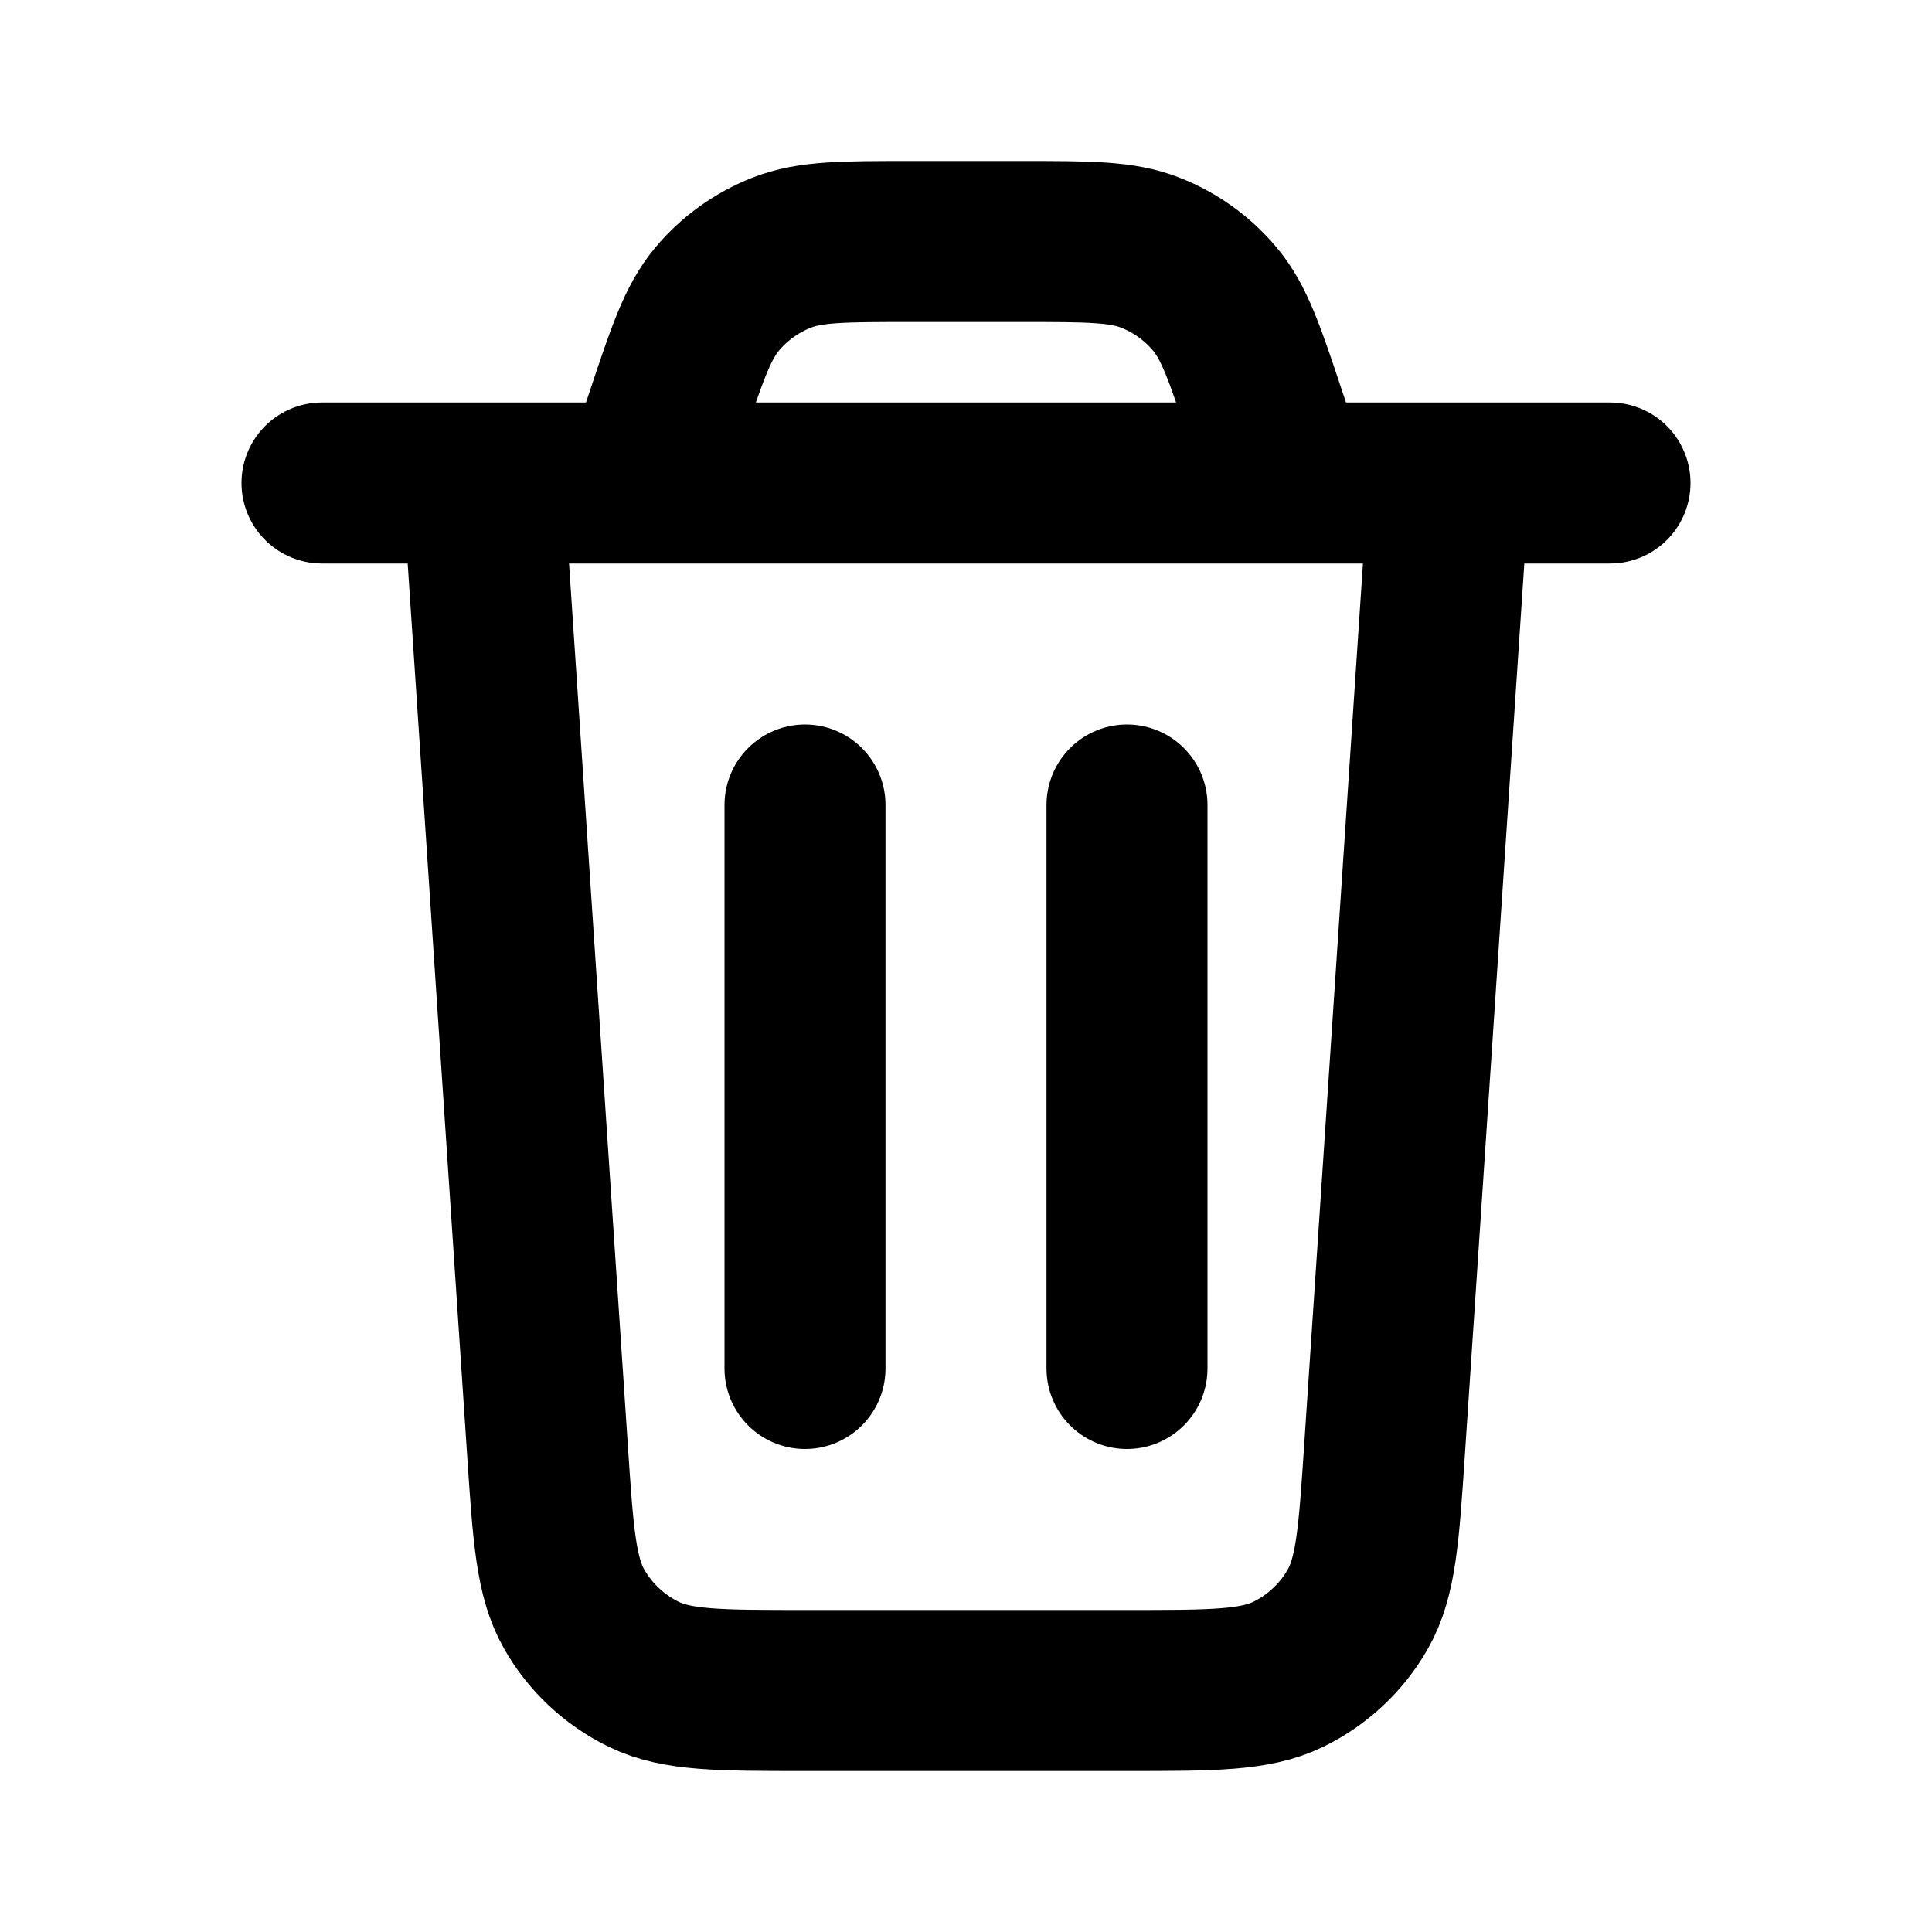
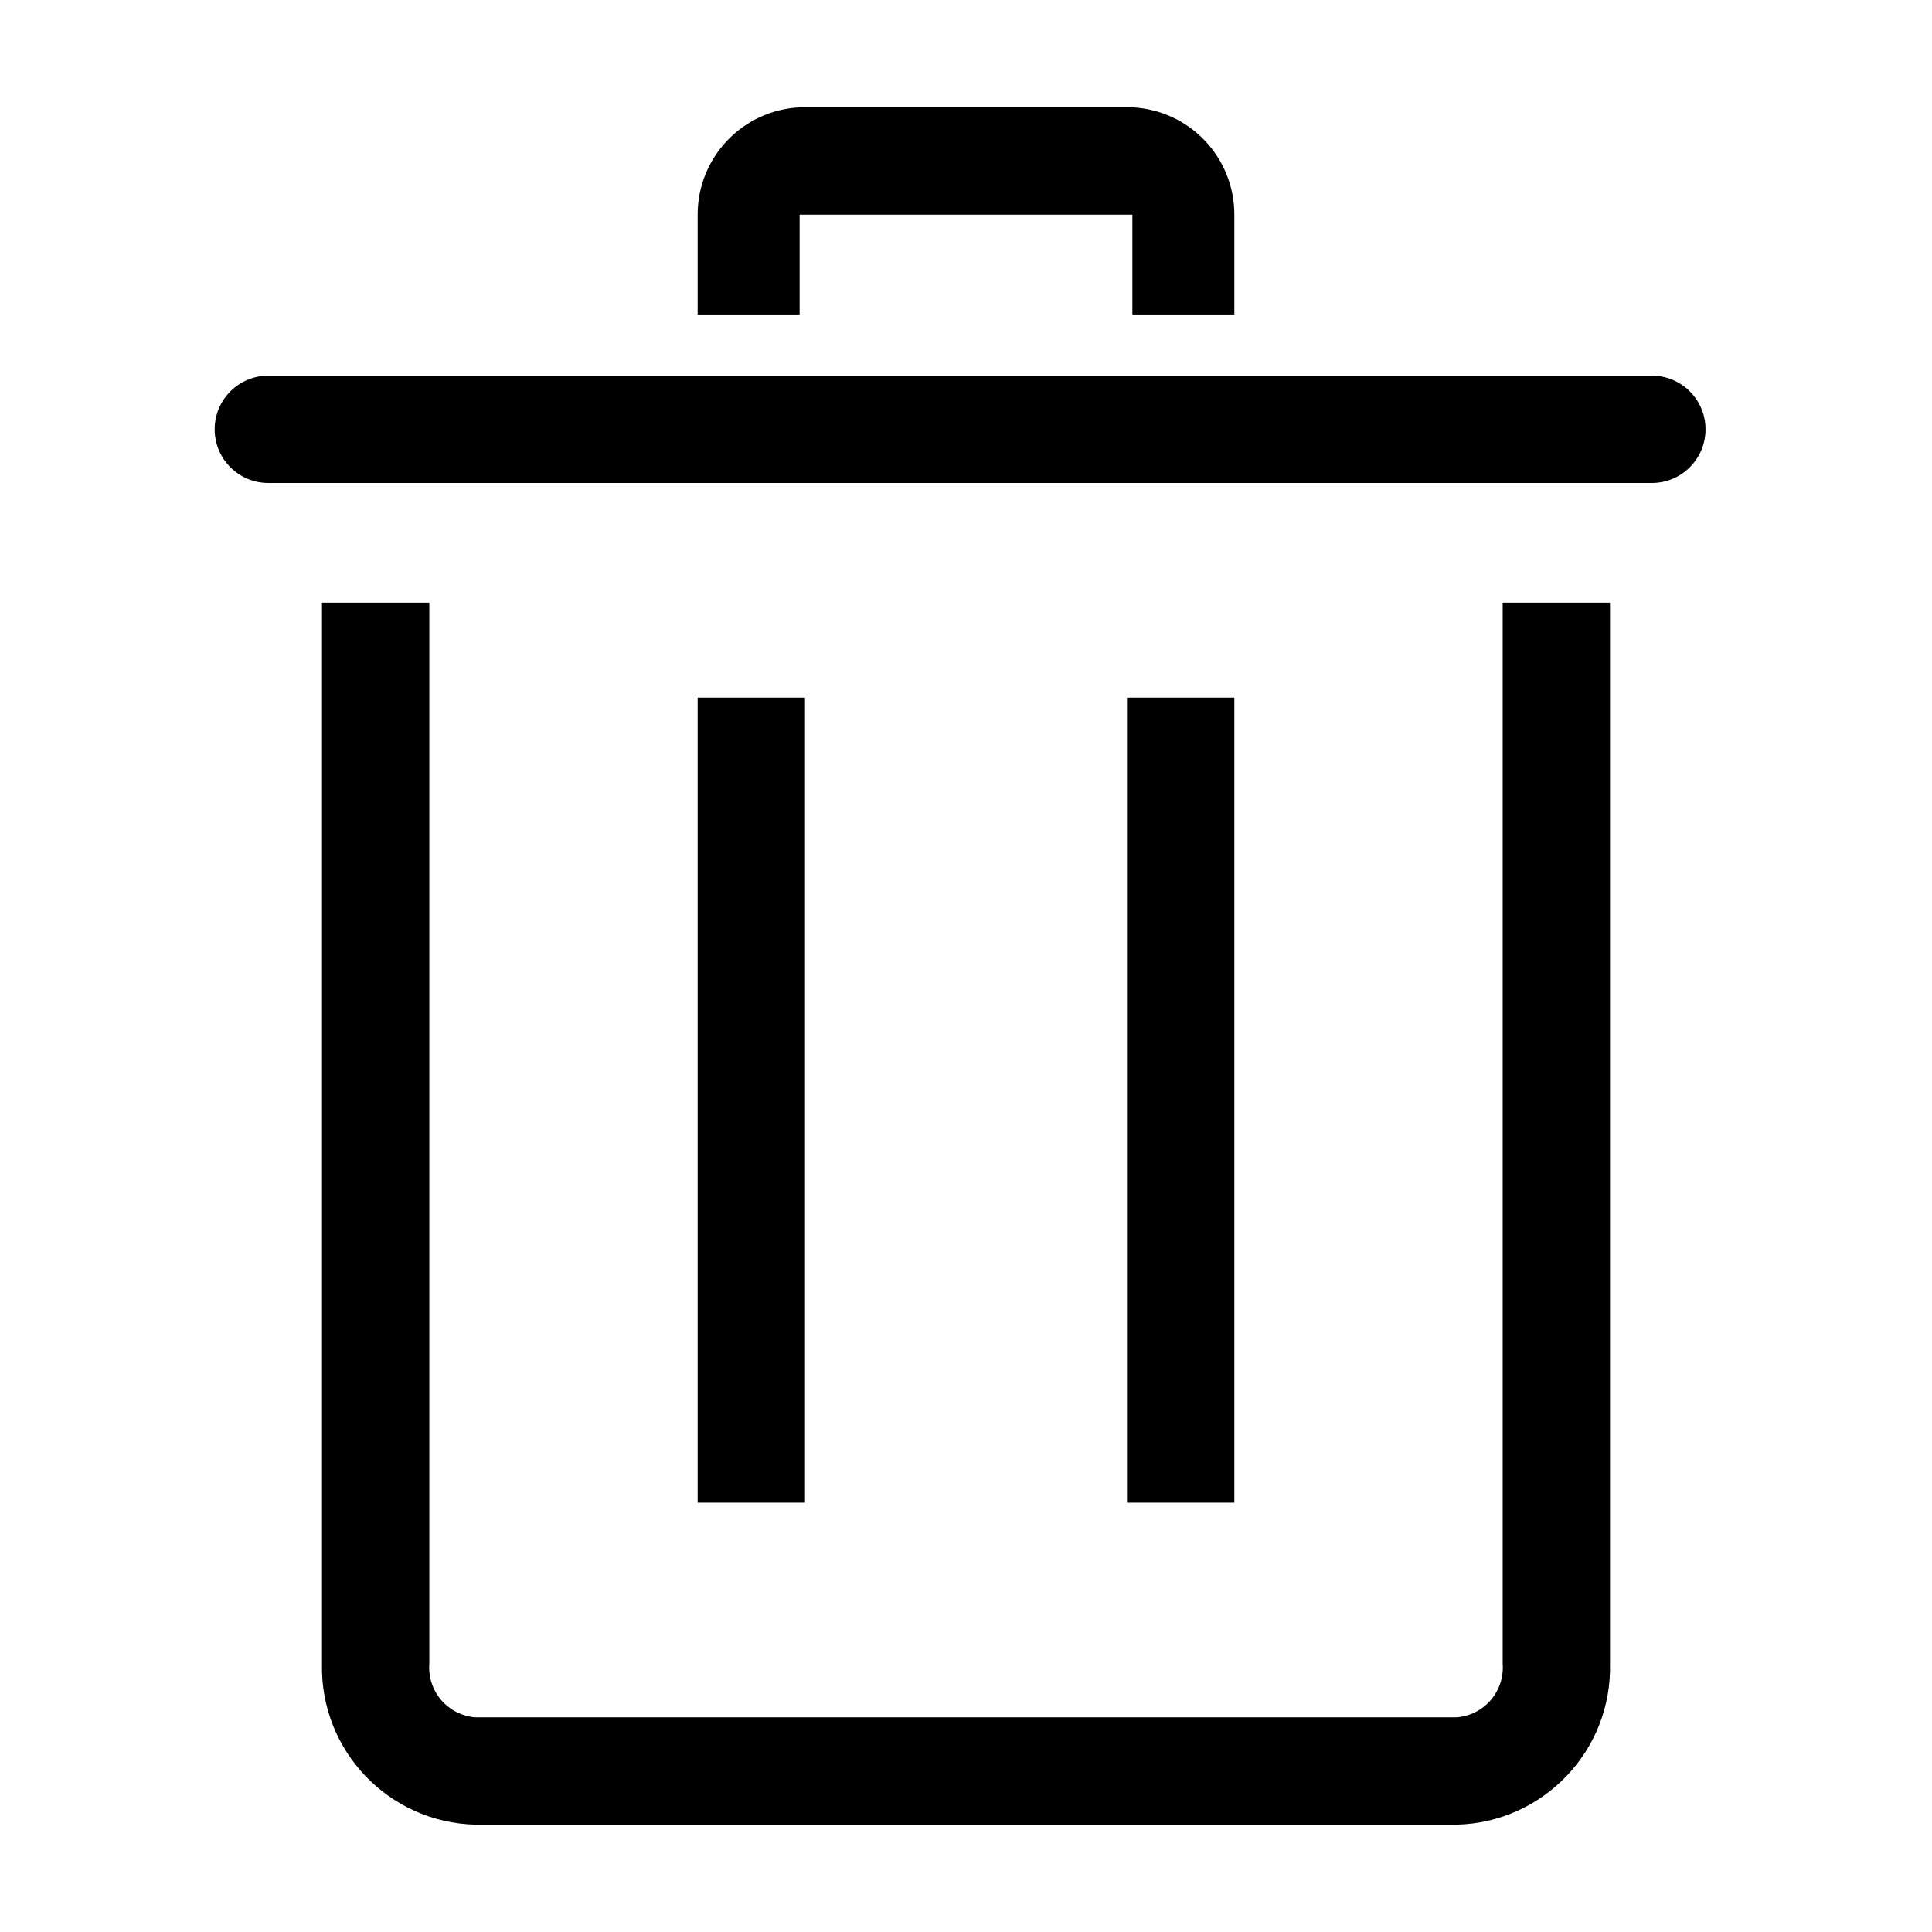
- <svg xmlns="http://www.w3.org/2000/svg" width="800px" height="800px" viewBox="0 0 24 24" fill="none">
-   <path d="M18 6L17.199 18.013C17.129 19.065 17.094 19.591 16.867 19.99C16.667 20.341 16.365 20.623 16.001 20.8C15.588 21 15.061 21 14.006 21H9.994C8.939 21 8.412 21 7.999 20.8C7.635 20.623 7.333 20.341 7.133 19.99C6.906 19.591 6.871 19.065 6.801 18.013L6 6M4 6H20M16 6L15.729 5.188C15.467 4.401 15.336 4.008 15.093 3.717C14.878 3.46 14.602 3.261 14.29 3.139C13.938 3 13.523 3 12.694 3H11.306C10.477 3 10.062 3 9.71 3.139C9.398 3.261 9.122 3.46 8.907 3.717C8.664 4.008 8.533 4.401 8.271 5.188L8 6M14 10V17M10 10V17" stroke="#000000" stroke-width="2" stroke-linecap="round" stroke-linejoin="round" />
+ <svg xmlns="http://www.w3.org/2000/svg" fill="#000000" width="800px" height="800px" viewBox="0 0 36 36" version="1.1" preserveAspectRatio="xMidYMid meet">
+   <path class="clr-i-outline clr-i-outline-path-1" d="M27.14,34H8.86A2.93,2.93,0,0,1,6,31V11.23H8V31a.93.93,0,0,0,.86,1H27.14A.93.93,0,0,0,28,31V11.23h2V31A2.93,2.93,0,0,1,27.14,34Z" />
+   <path class="clr-i-outline clr-i-outline-path-2" d="M30.78,9H5A1,1,0,0,1,5,7H30.78a1,1,0,0,1,0,2Z" />
+   <rect class="clr-i-outline clr-i-outline-path-3" x="21" y="13" width="2" height="15" />
+   <rect class="clr-i-outline clr-i-outline-path-4" x="13" y="13" width="2" height="15" />
+   <path class="clr-i-outline clr-i-outline-path-5" d="M23,5.86H21.1V4H14.9V5.86H13V4a2,2,0,0,1,1.9-2h6.2A2,2,0,0,1,23,4Z" />
+   <rect x="0" y="0" width="36" height="36" fill-opacity="0" />
</svg>
